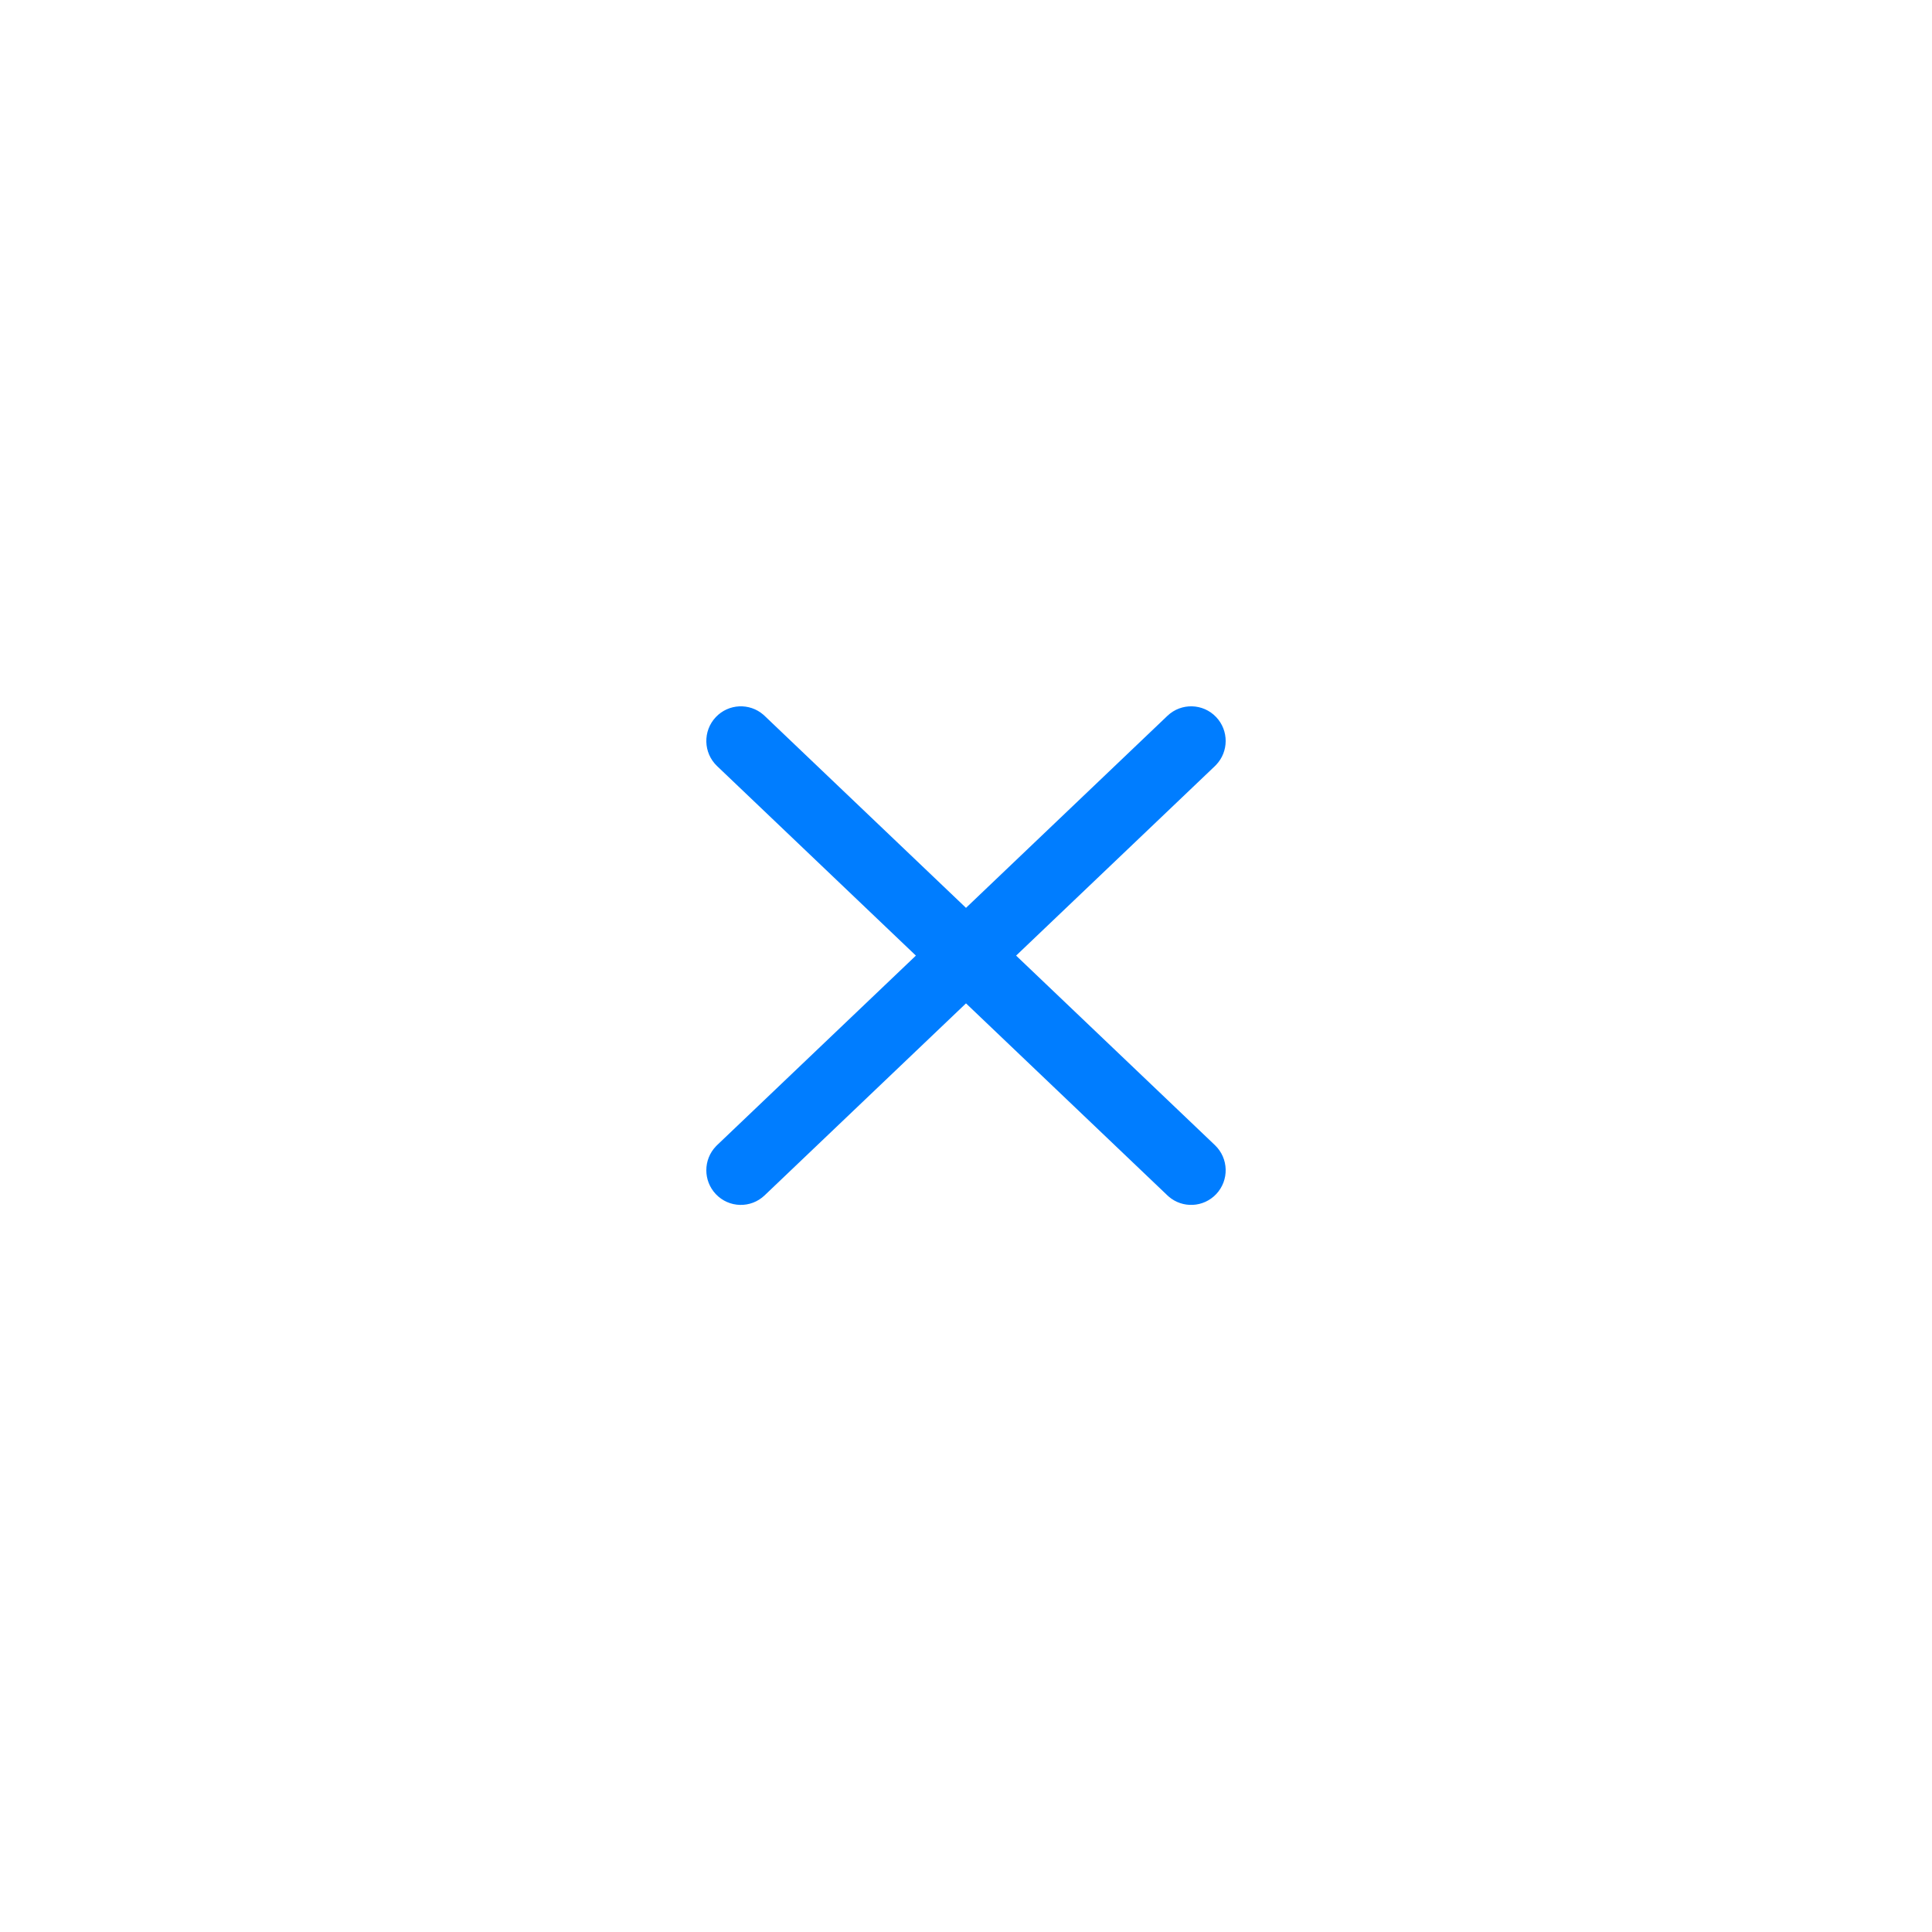
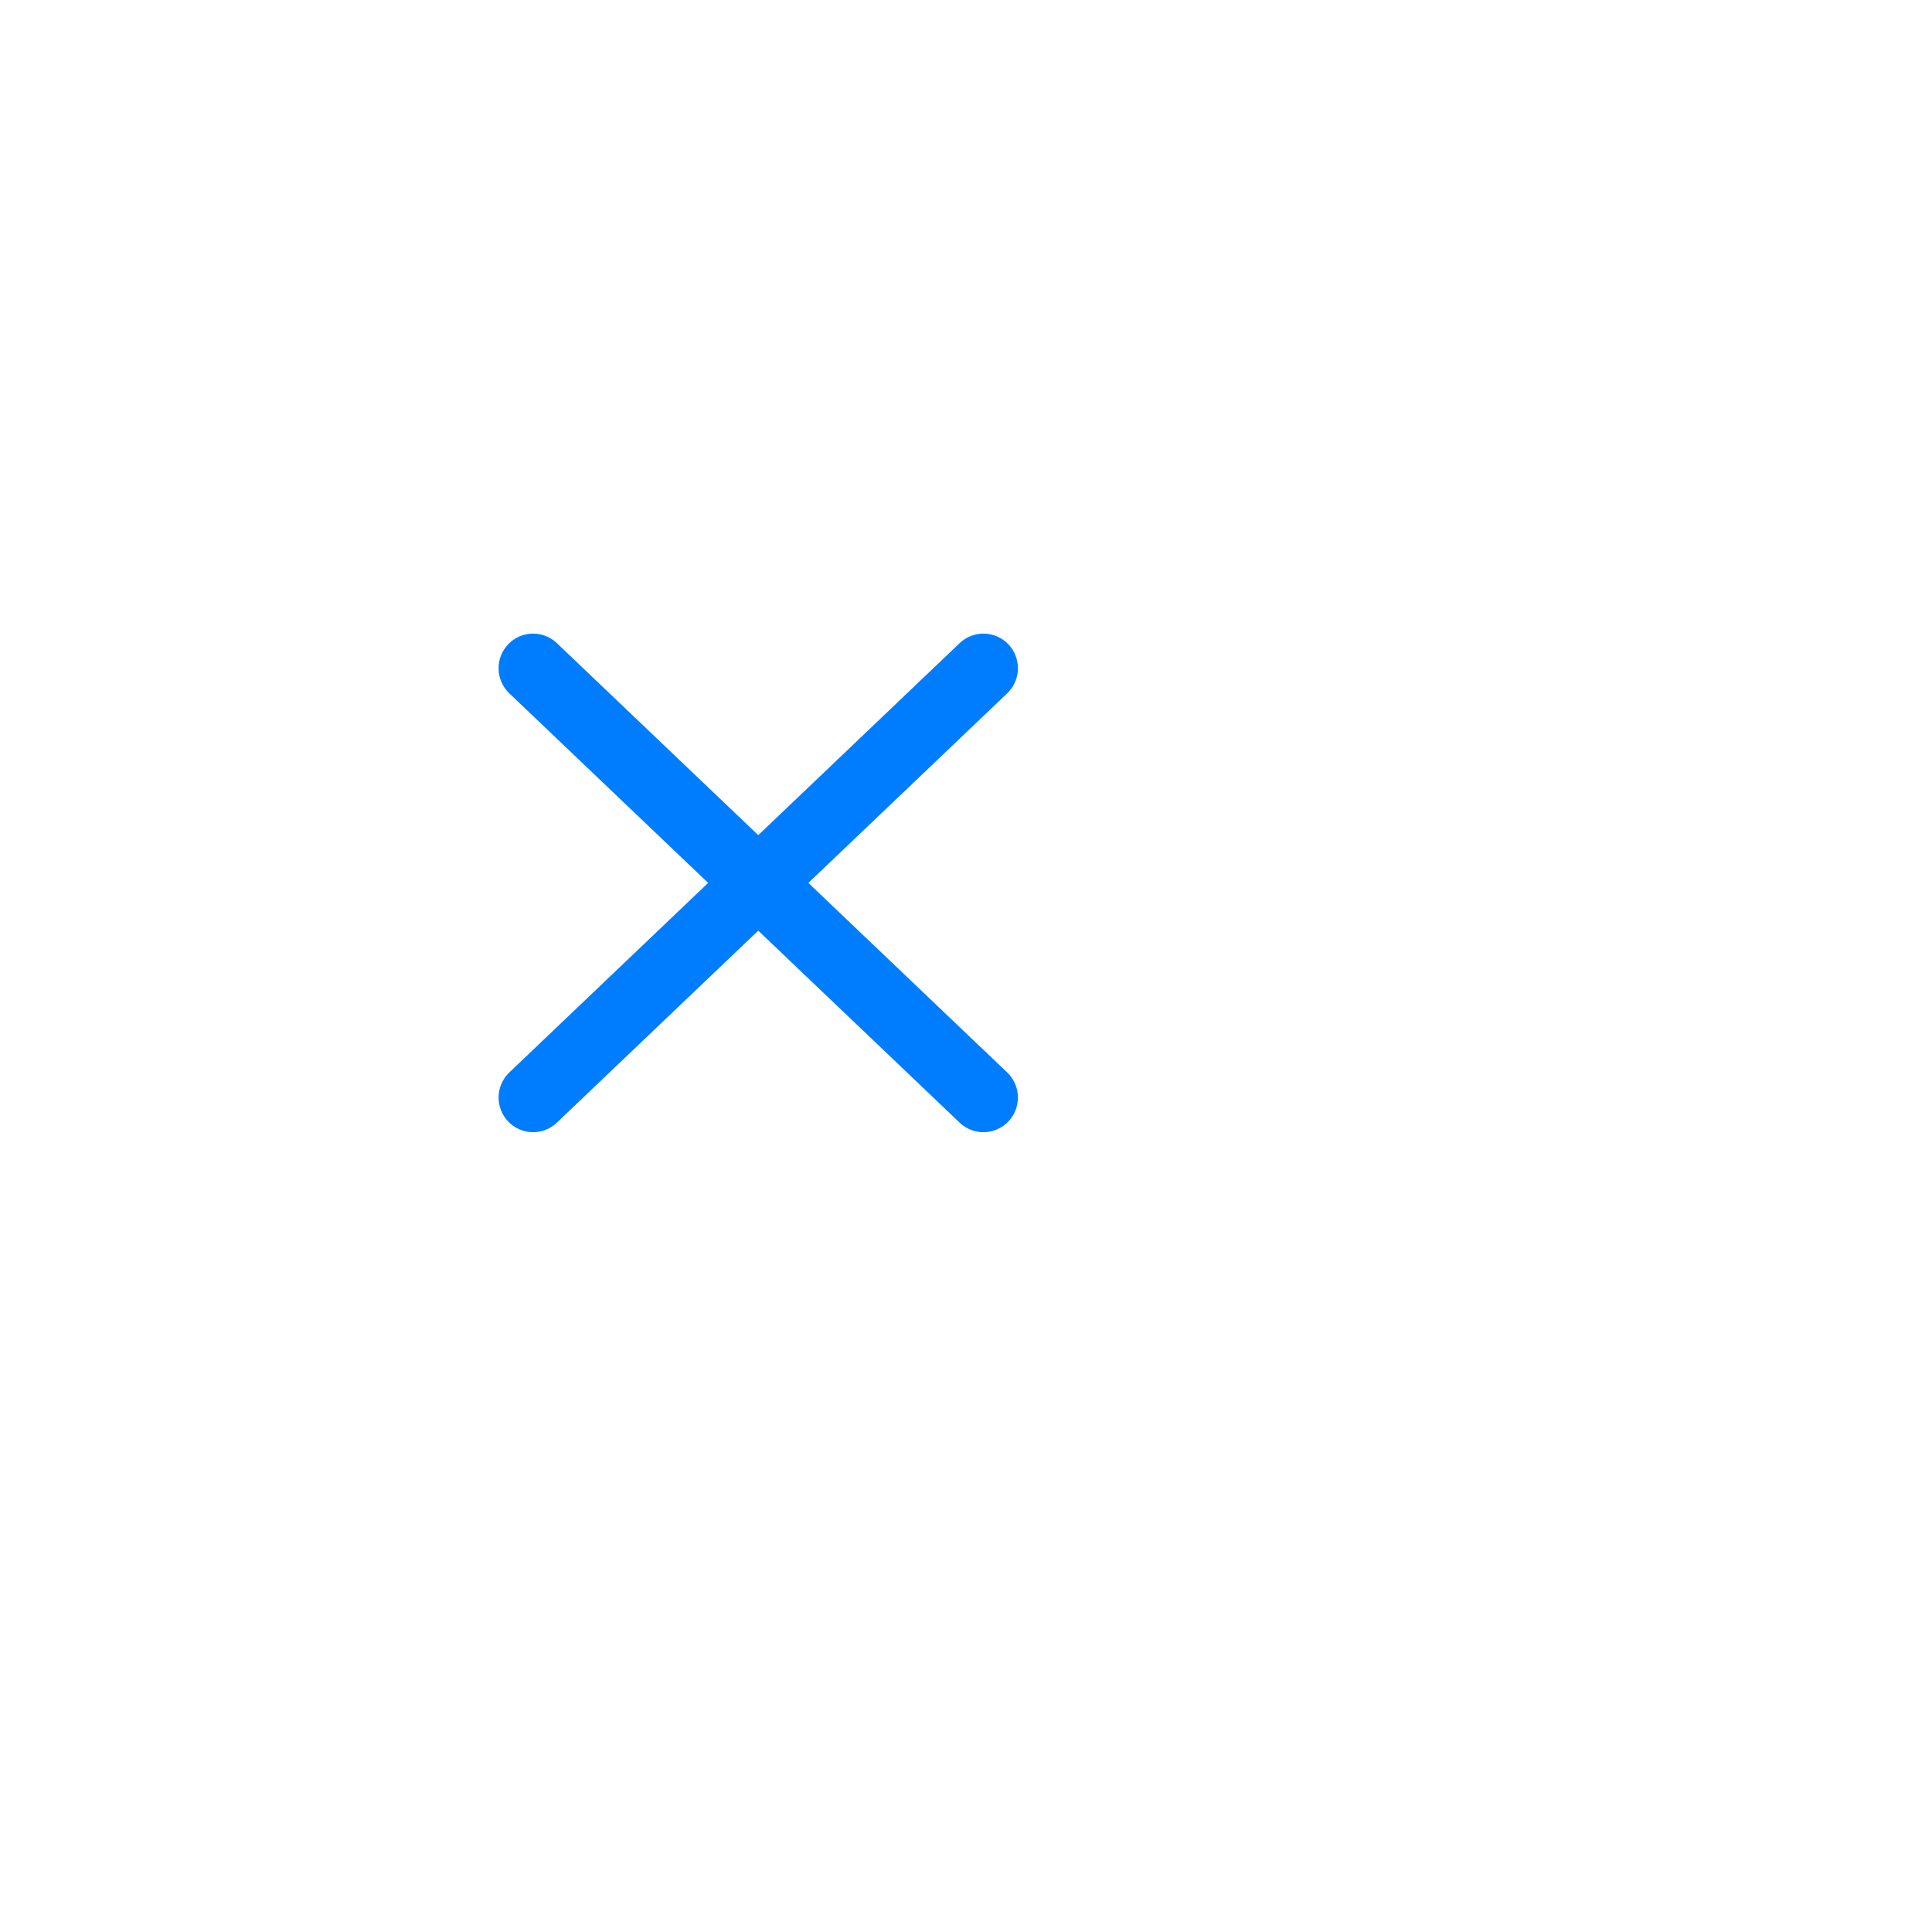
- <svg xmlns="http://www.w3.org/2000/svg" width="93px" height="93px" viewBox="0 0 93 93" version="1.1">
+ <svg xmlns="http://www.w3.org/2000/svg" width="70px" height="70px" viewBox="0 0 93 70" version="1.1">
  <g id="calculator" stroke="none" stroke-width="1" fill="none" fill-rule="evenodd">
    <g id="分布式计算器_A端_计算器首页" transform="translate(-247, -403)">
      <g id="ic_cal_multiply" transform="translate(247, 403)">
-         <rect id="矩形备份-13" fill-opacity="1" x="0" y="0" width="93" height="93" rx="21" />
-         <path d="M58.543,34.519 C59.156,35.167 59.149,36.18 58.54,36.818 L58.483,36.876 L48.912,46 L58.483,55.124 C59.148,55.759 59.175,56.814 58.543,57.481 C57.93,58.129 56.921,58.174 56.254,57.596 L56.195,57.542 L46.5,48.299 L36.805,57.542 C36.14,58.176 35.089,58.149 34.457,57.481 C33.844,56.833 33.851,55.82 34.46,55.182 L34.517,55.124 L44.088,46 L34.517,36.876 C33.852,36.241 33.825,35.186 34.457,34.519 C35.07,33.871 36.079,33.826 36.746,34.404 L36.805,34.458 L46.5,43.701 L56.195,34.458 C56.86,33.824 57.911,33.851 58.543,34.519 Z" id="形状结合" fill="#007DFF" fill-rule="nonzero" />
+         <rect id="矩形备份-13" fill-opacity="1" x="0" y="0" width="70px" height="70px" rx="21" />
+         <path d="M58.543,34.519 C59.156,35.167 59.149,36.18 58.54,36.818 L58.483,36.876 L48.912,46 L58.483,55.124 C59.148,55.759 59.175,56.814 58.543,57.481 C57.93,58.129 56.921,58.174 56.254,57.596 L56.195,57.542 L46.5,48.299 L36.805,57.542 C36.14,58.176 35.089,58.149 34.457,57.481 C33.844,56.833 33.851,55.82 34.46,55.182 L34.517,55.124 L44.088,46 L34.517,36.876 C33.852,36.241 33.825,35.186 34.457,34.519 C35.07,33.871 36.079,33.826 36.746,34.404 L36.805,34.458 L46.5,43.701 L56.195,34.458 C56.86,33.824 57.911,33.851 58.543,34.519 Z" id="形状结合" fill="#007DFF" transform="translate(-10, -15)" fill-rule="nonzero" />
      </g>
    </g>
  </g>
</svg>
